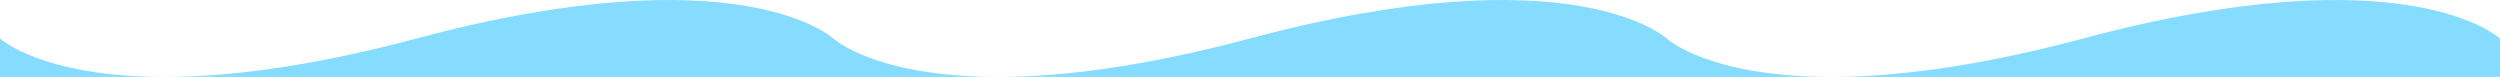
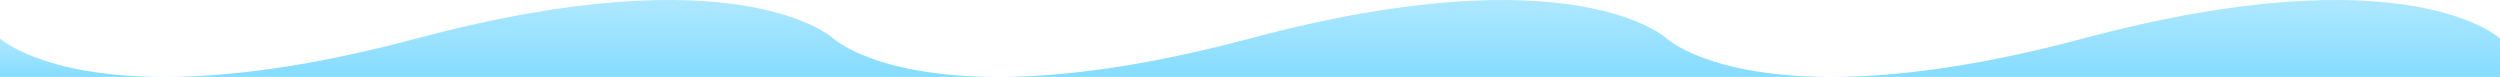
<svg xmlns="http://www.w3.org/2000/svg" width="390" height="12" viewBox="0 0 390 12" preserveAspectRatio="none" fill="none">
-   <path d="M0 5.999V12H25.7C6.44 12 0 5.999 0 5.999Z" fill="#85DCFF" />
-   <path d="M25.699 12H155.699C136.439 12 129.999 5.999 129.999 5.999C129.999 5.999 115.499 -7.499 64.999 5.999C48.169 10.495 35.329 12 25.699 12Z" fill="#85DCFF" />
-   <path d="M155.699 12H285.699C266.439 12 259.999 5.999 259.999 5.999C259.999 5.999 245.499 -7.499 194.999 5.999C178.169 10.495 165.329 12 155.699 12Z" fill="#85DCFF" />
-   <path d="M285.699 12H389.999V5.999C389.999 5.999 375.499 -7.499 324.999 5.999C308.169 10.495 295.329 12 285.699 12Z" fill="#85DCFF" />
+   <path d="M0 5.999V12H25.7C6.44 12 0 5.999 0 5.999Z" fill="url(#paint0_linear_4102_22526)" />
+   <path d="M25.699 12H155.699C136.439 12 129.999 5.999 129.999 5.999C129.999 5.999 115.499 -7.499 64.999 5.999C48.169 10.495 35.329 12 25.699 12Z" fill="url(#paint1_linear_4102_22526)" />
+   <path d="M155.699 12H285.699C266.439 12 259.999 5.999 259.999 5.999C259.999 5.999 245.499 -7.499 194.999 5.999C178.169 10.495 165.329 12 155.699 12Z" fill="url(#paint2_linear_4102_22526)" />
+   <path d="M285.699 12H389.999V5.999C389.999 5.999 375.499 -7.499 324.999 5.999C308.169 10.495 295.329 12 285.699 12Z" fill="url(#paint3_linear_4102_22526)" />
+   <defs>
+     <linearGradient id="paint0_linear_4102_22526" x1="12.85" y1="12" x2="12.85" y2="-5.753" gradientUnits="userSpaceOnUse">
+       <stop stop-color="#85DCFF" />
+       <stop offset="1" stop-color="white" />
+     </linearGradient>
+     <linearGradient id="paint1_linear_4102_22526" x1="90.699" y1="12" x2="90.699" y2="-23.5" gradientUnits="userSpaceOnUse">
+       <stop stop-color="#85DCFF" />
+       <stop offset="1" stop-color="white" />
+     </linearGradient>
+     <linearGradient id="paint2_linear_4102_22526" x1="220.699" y1="12" x2="220.699" y2="-23.5" gradientUnits="userSpaceOnUse">
+       <stop stop-color="#85DCFF" />
+       <stop offset="1" stop-color="white" />
+     </linearGradient>
+     <linearGradient id="paint3_linear_4102_22526" x1="337.849" y1="12" x2="337.849" y2="-23.5" gradientUnits="userSpaceOnUse">
+       <stop stop-color="#85DCFF" />
+       <stop offset="1" stop-color="white" />
+     </linearGradient>
+   </defs>
</svg>
